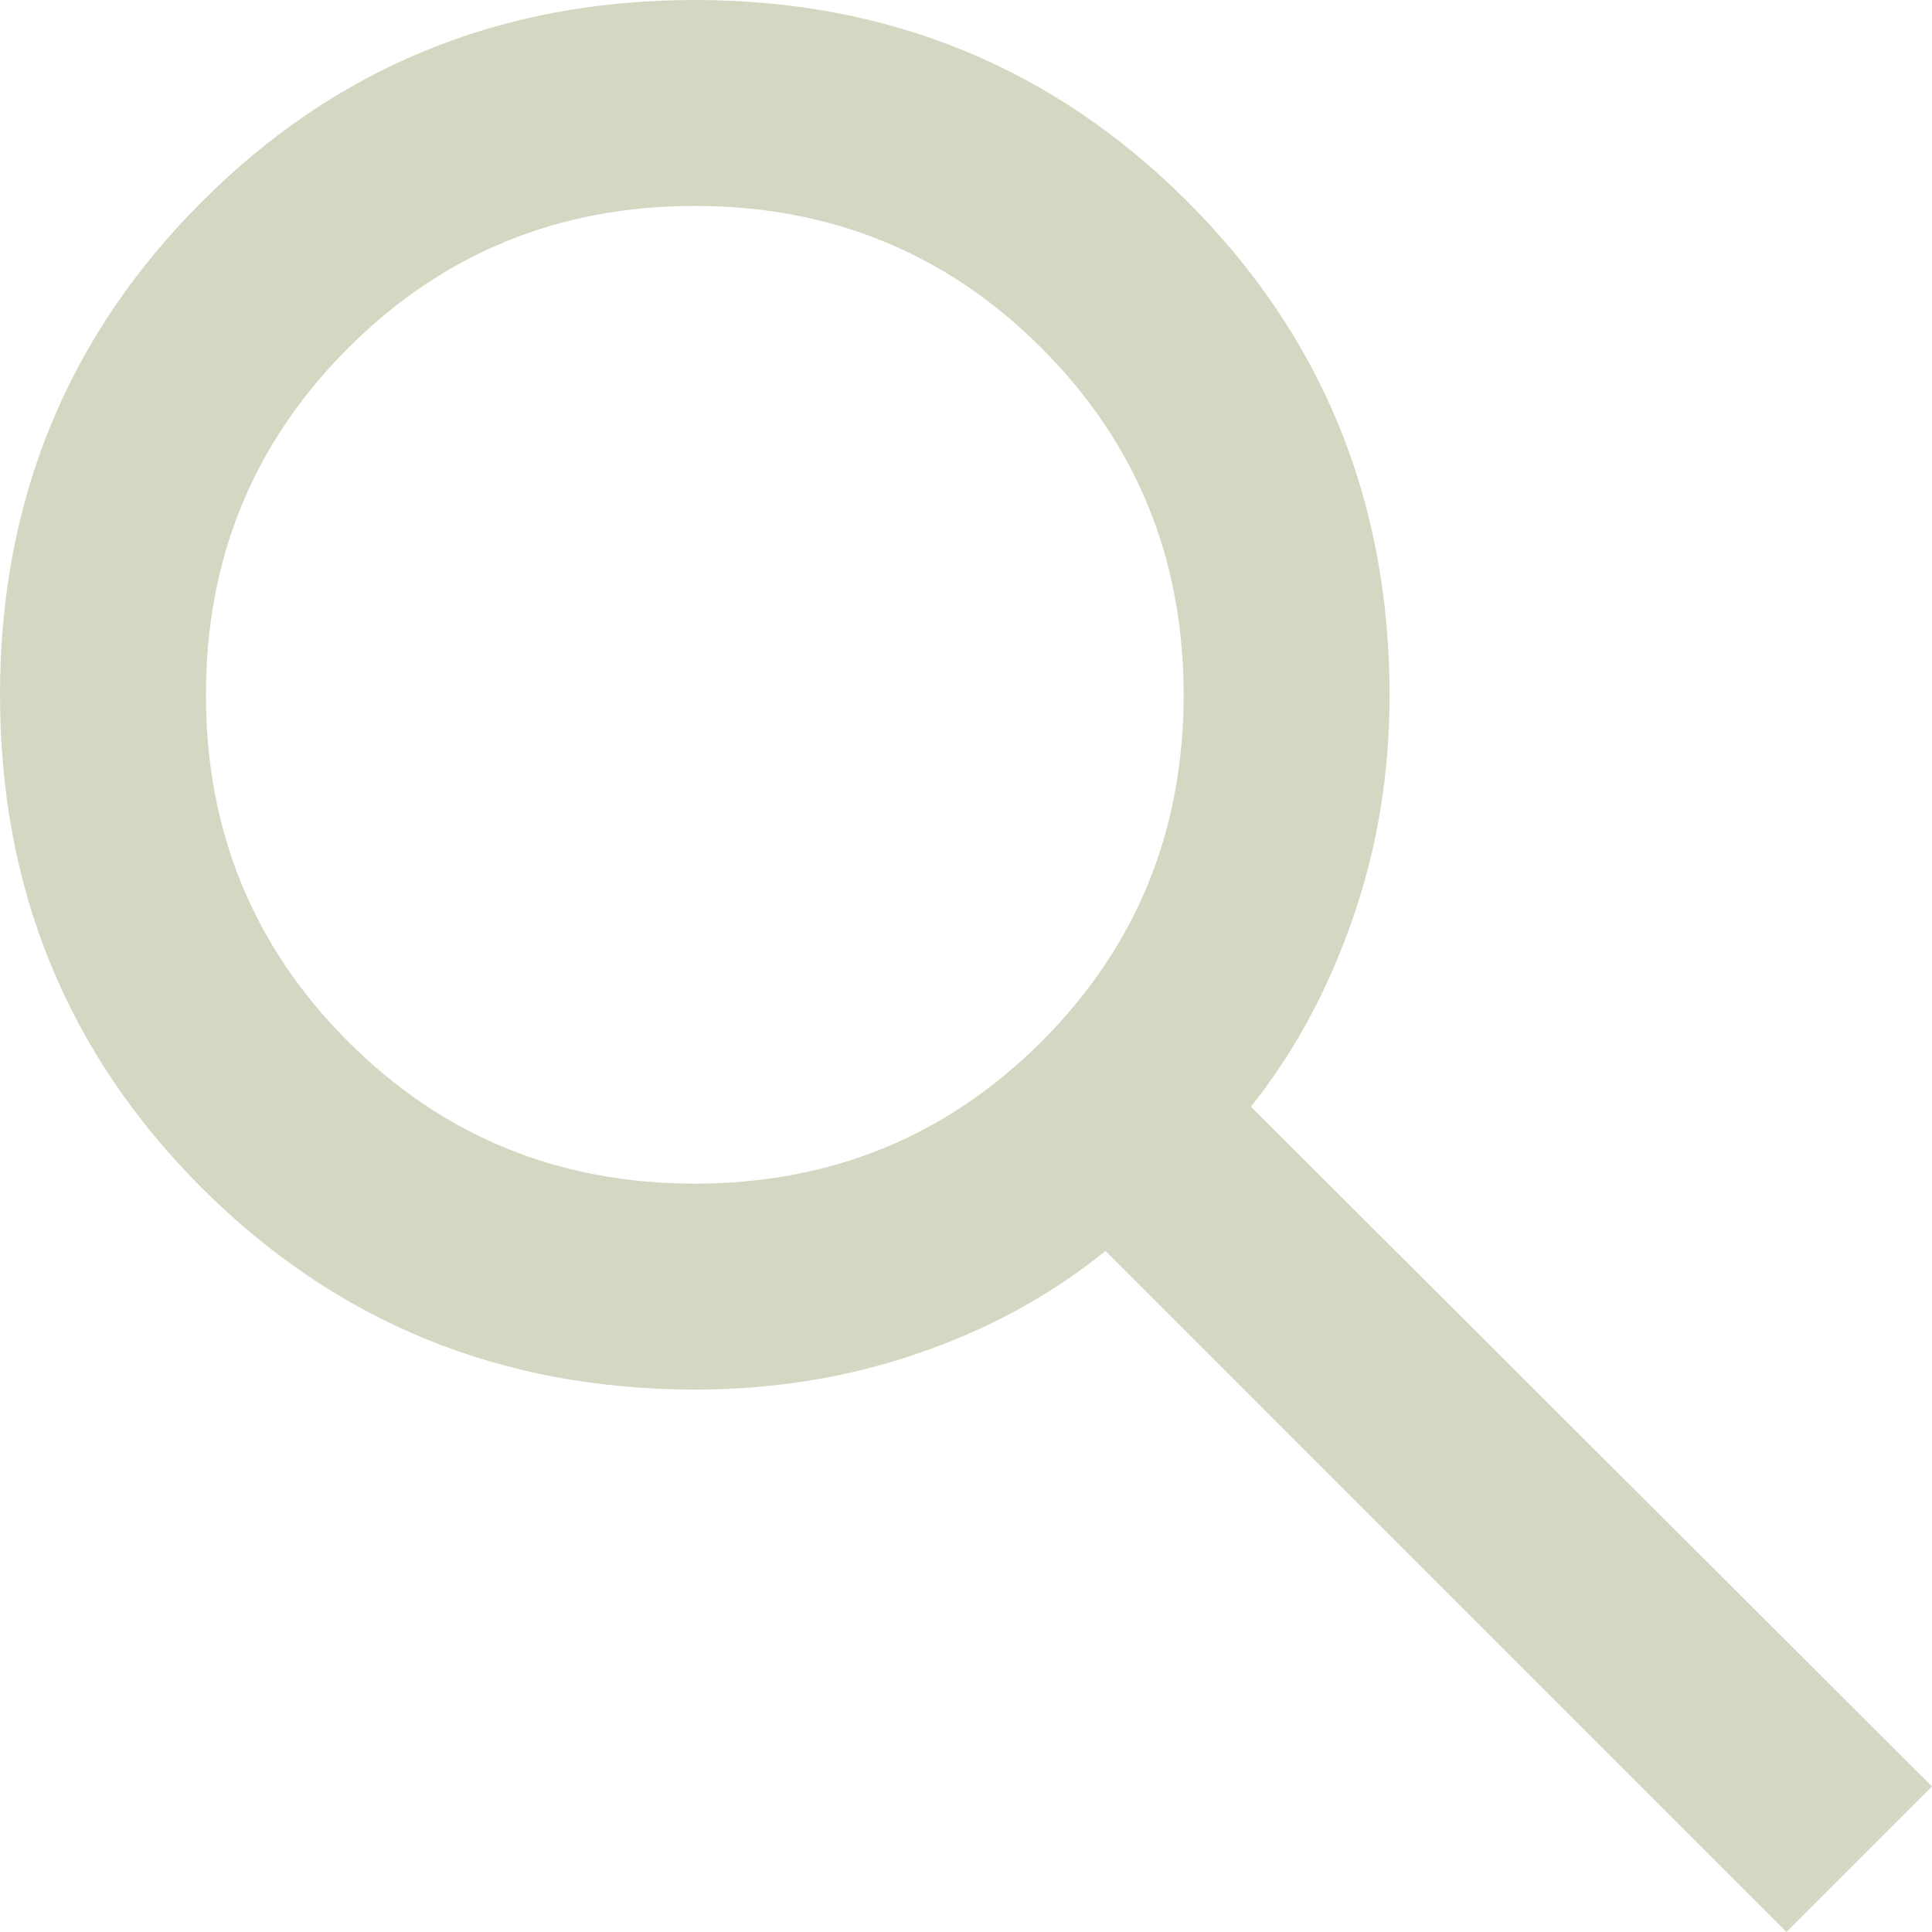
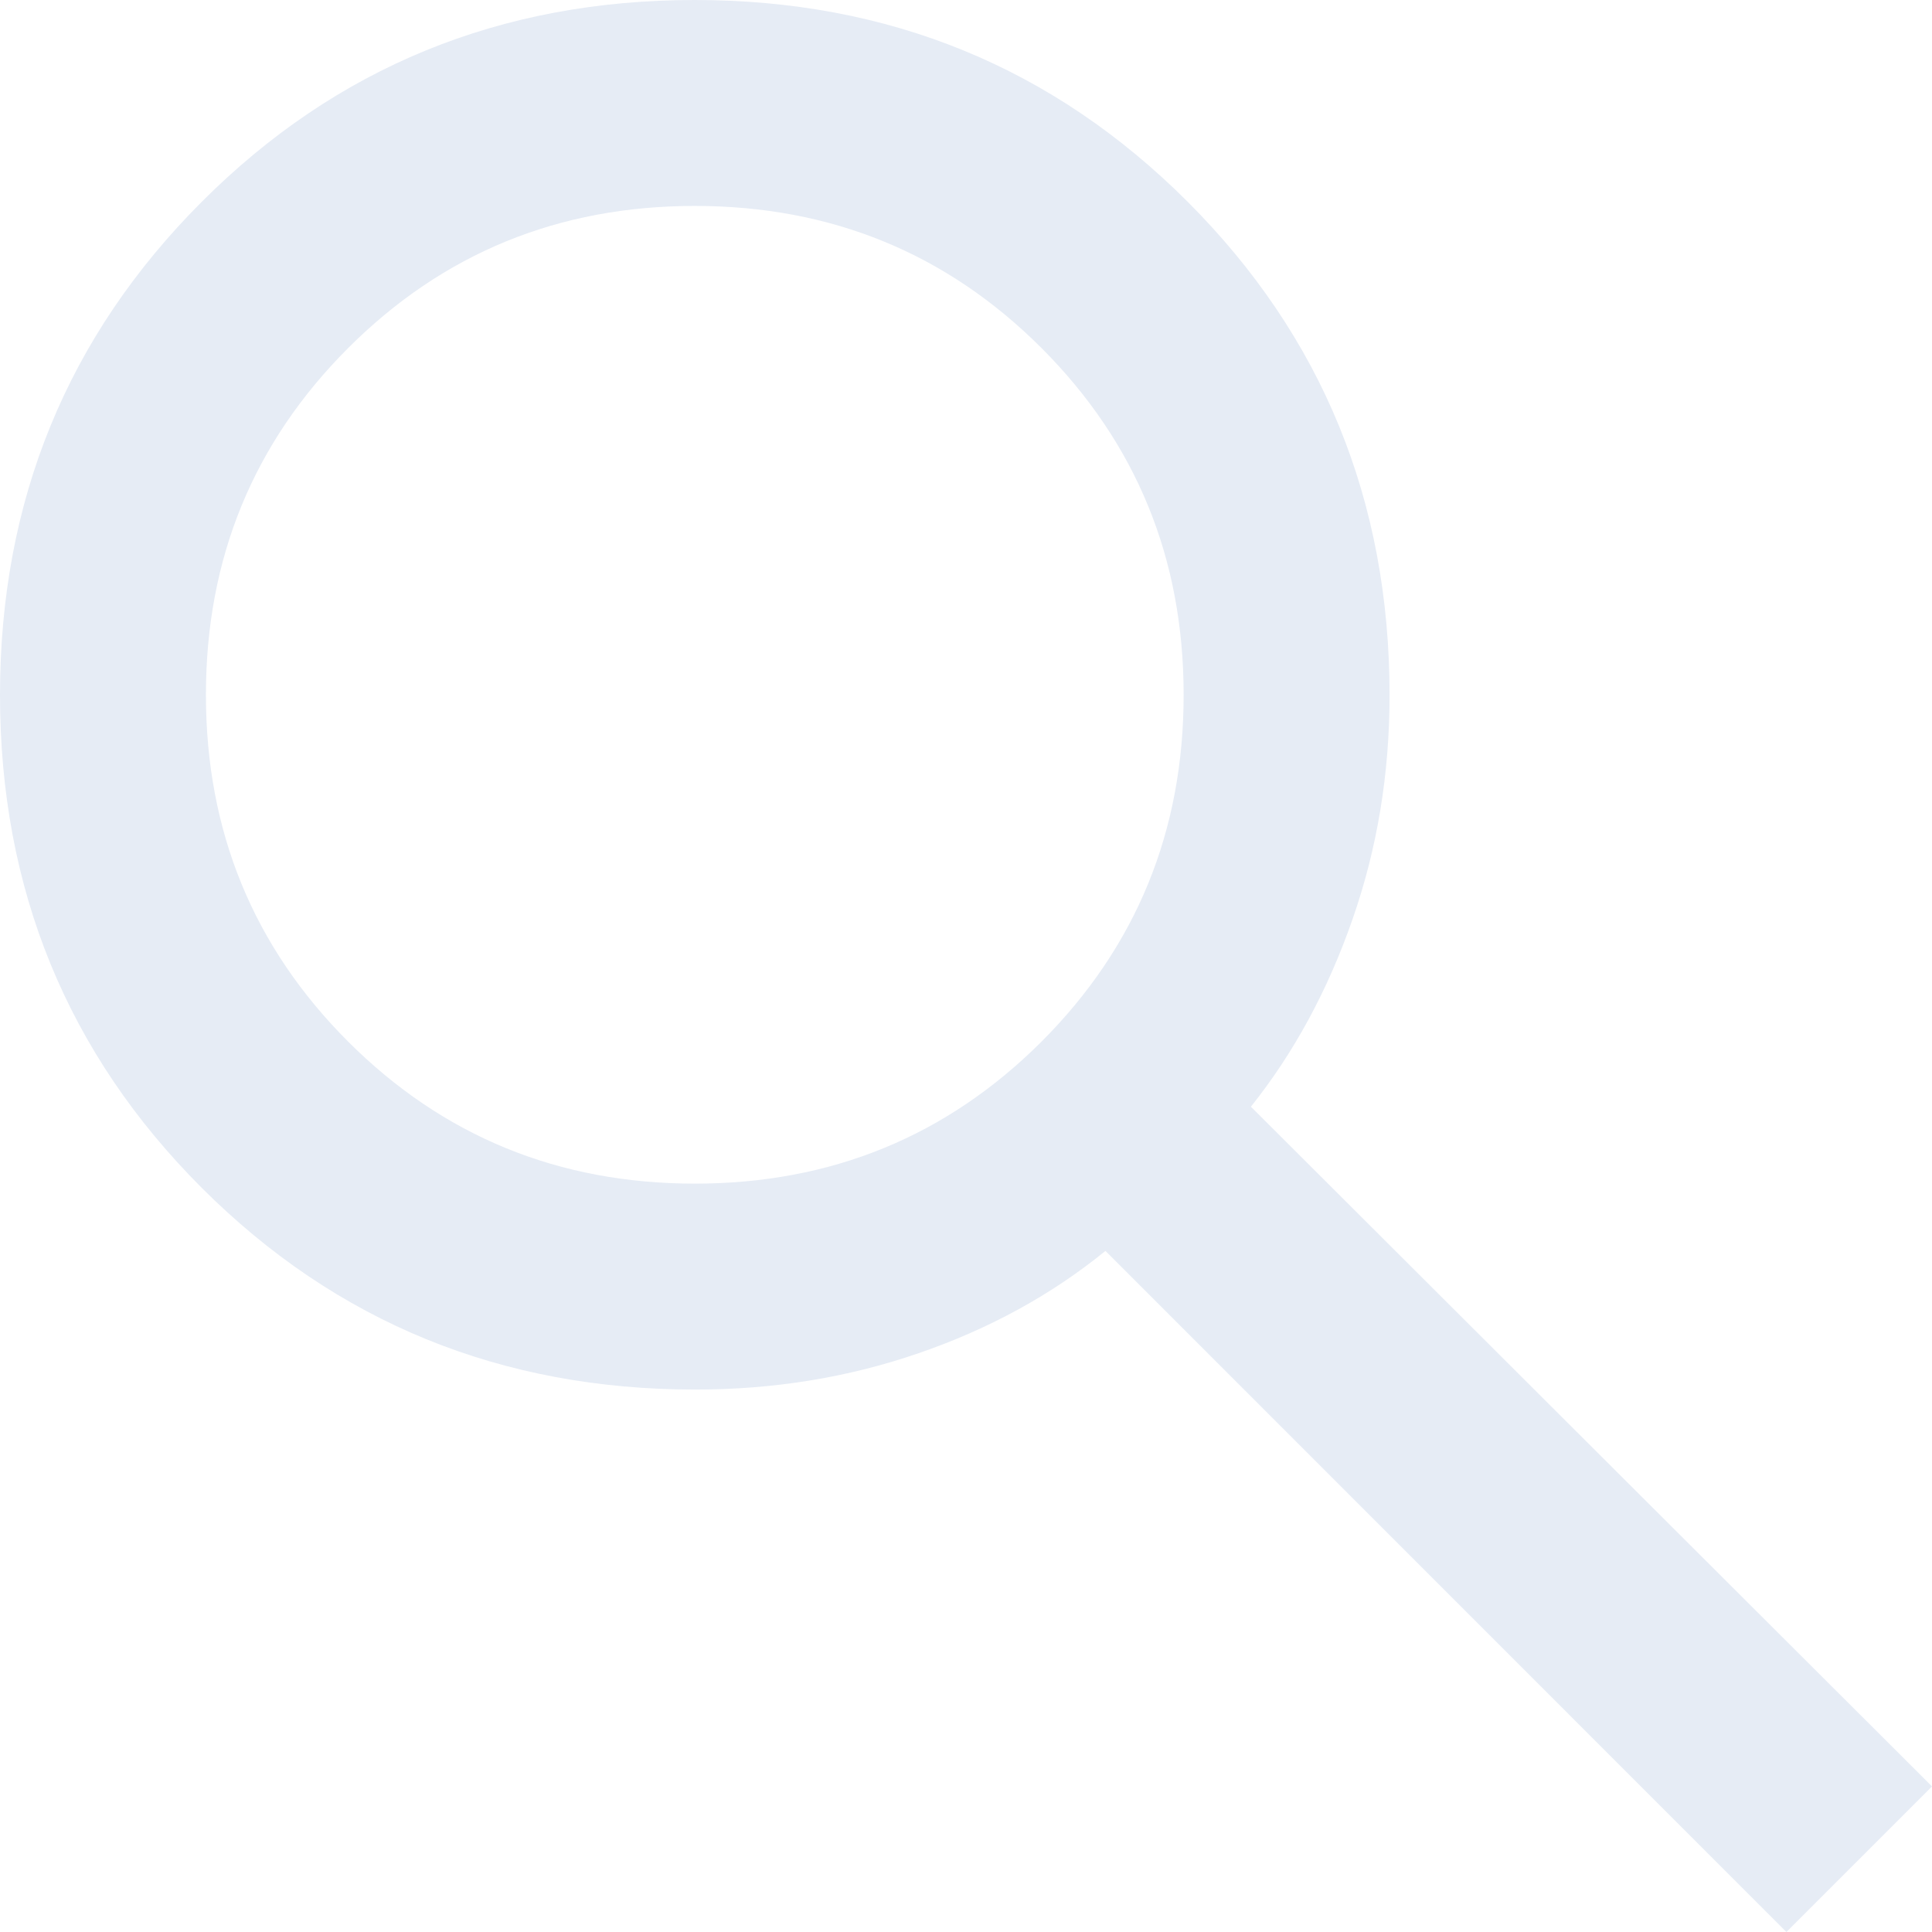
<svg xmlns="http://www.w3.org/2000/svg" width="17" height="17" viewBox="0 0 17 17" fill="none">
-   <path d="M15.719 17L9.727 11.007C9.251 11.394 8.703 11.694 8.083 11.907C7.463 12.121 6.808 12.227 6.118 12.227C4.408 12.227 2.961 11.636 1.776 10.453C0.592 9.269 0 7.823 0 6.115C0 4.406 0.592 2.96 1.775 1.776C2.958 0.592 4.404 0 6.113 0C7.821 0 9.267 0.592 10.451 1.776C11.635 2.961 12.227 4.408 12.227 6.118C12.227 6.808 12.119 7.465 11.901 8.089C11.684 8.713 11.386 9.263 11.007 9.738L17 15.719L15.719 17ZM6.114 10.415C7.314 10.415 8.331 9.998 9.165 9.165C9.998 8.331 10.415 7.314 10.415 6.114C10.415 4.914 9.998 3.897 9.165 3.063C8.331 2.229 7.314 1.812 6.114 1.812C4.914 1.812 3.897 2.229 3.063 3.063C2.229 3.897 1.812 4.914 1.812 6.114C1.812 7.314 2.229 8.331 3.063 9.165C3.897 9.998 4.914 10.415 6.114 10.415Z" fill="#d4d8c2" />
+   <path d="M15.719 17L9.727 11.007C9.251 11.394 8.703 11.694 8.083 11.907C7.463 12.121 6.808 12.227 6.118 12.227C4.408 12.227 2.961 11.636 1.776 10.453C0.592 9.269 0 7.823 0 6.115C0 4.406 0.592 2.96 1.775 1.776C2.958 0.592 4.404 0 6.113 0C7.821 0 9.267 0.592 10.451 1.776C11.635 2.961 12.227 4.408 12.227 6.118C12.227 6.808 12.119 7.465 11.901 8.089C11.684 8.713 11.386 9.263 11.007 9.738L17 15.719L15.719 17ZM6.114 10.415C7.314 10.415 8.331 9.998 9.165 9.165C9.998 8.331 10.415 7.314 10.415 6.114C10.415 4.914 9.998 3.897 9.165 3.063C8.331 2.229 7.314 1.812 6.114 1.812C4.914 1.812 3.897 2.229 3.063 3.063C2.229 3.897 1.812 4.914 1.812 6.114C1.812 7.314 2.229 8.331 3.063 9.165C3.897 9.998 4.914 10.415 6.114 10.415Z" fill="#E6ECF5" />
</svg>
